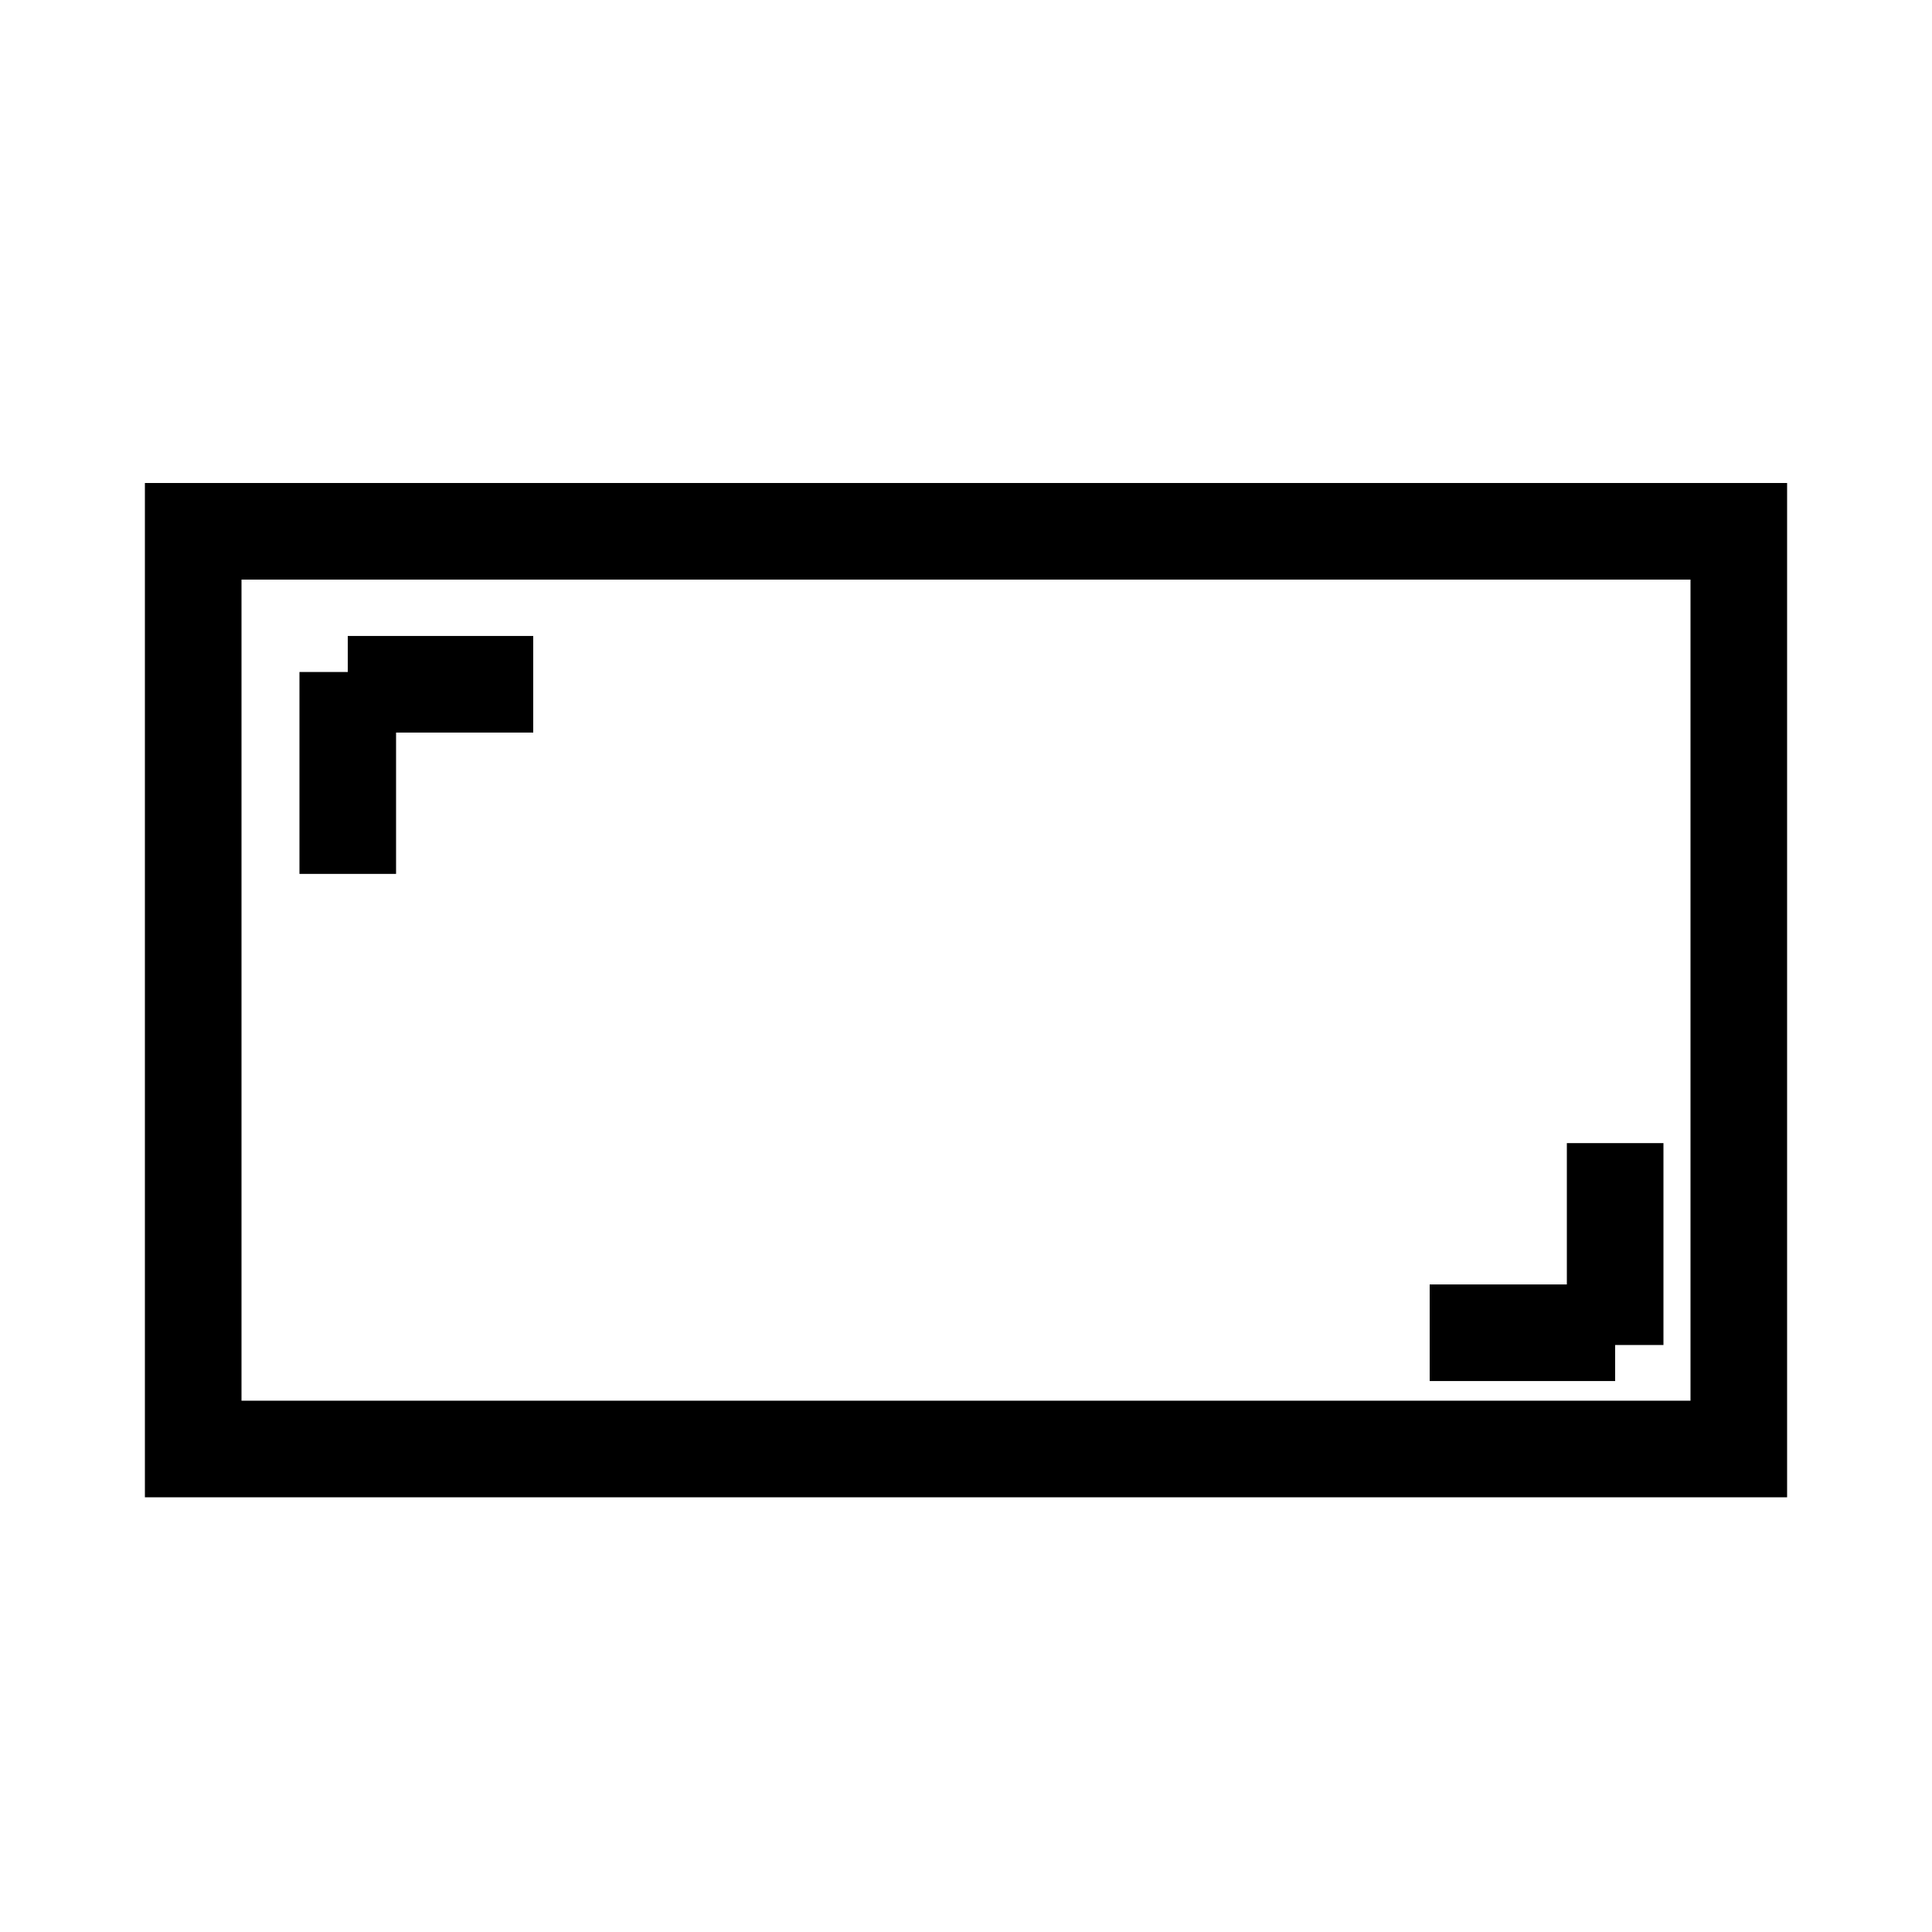
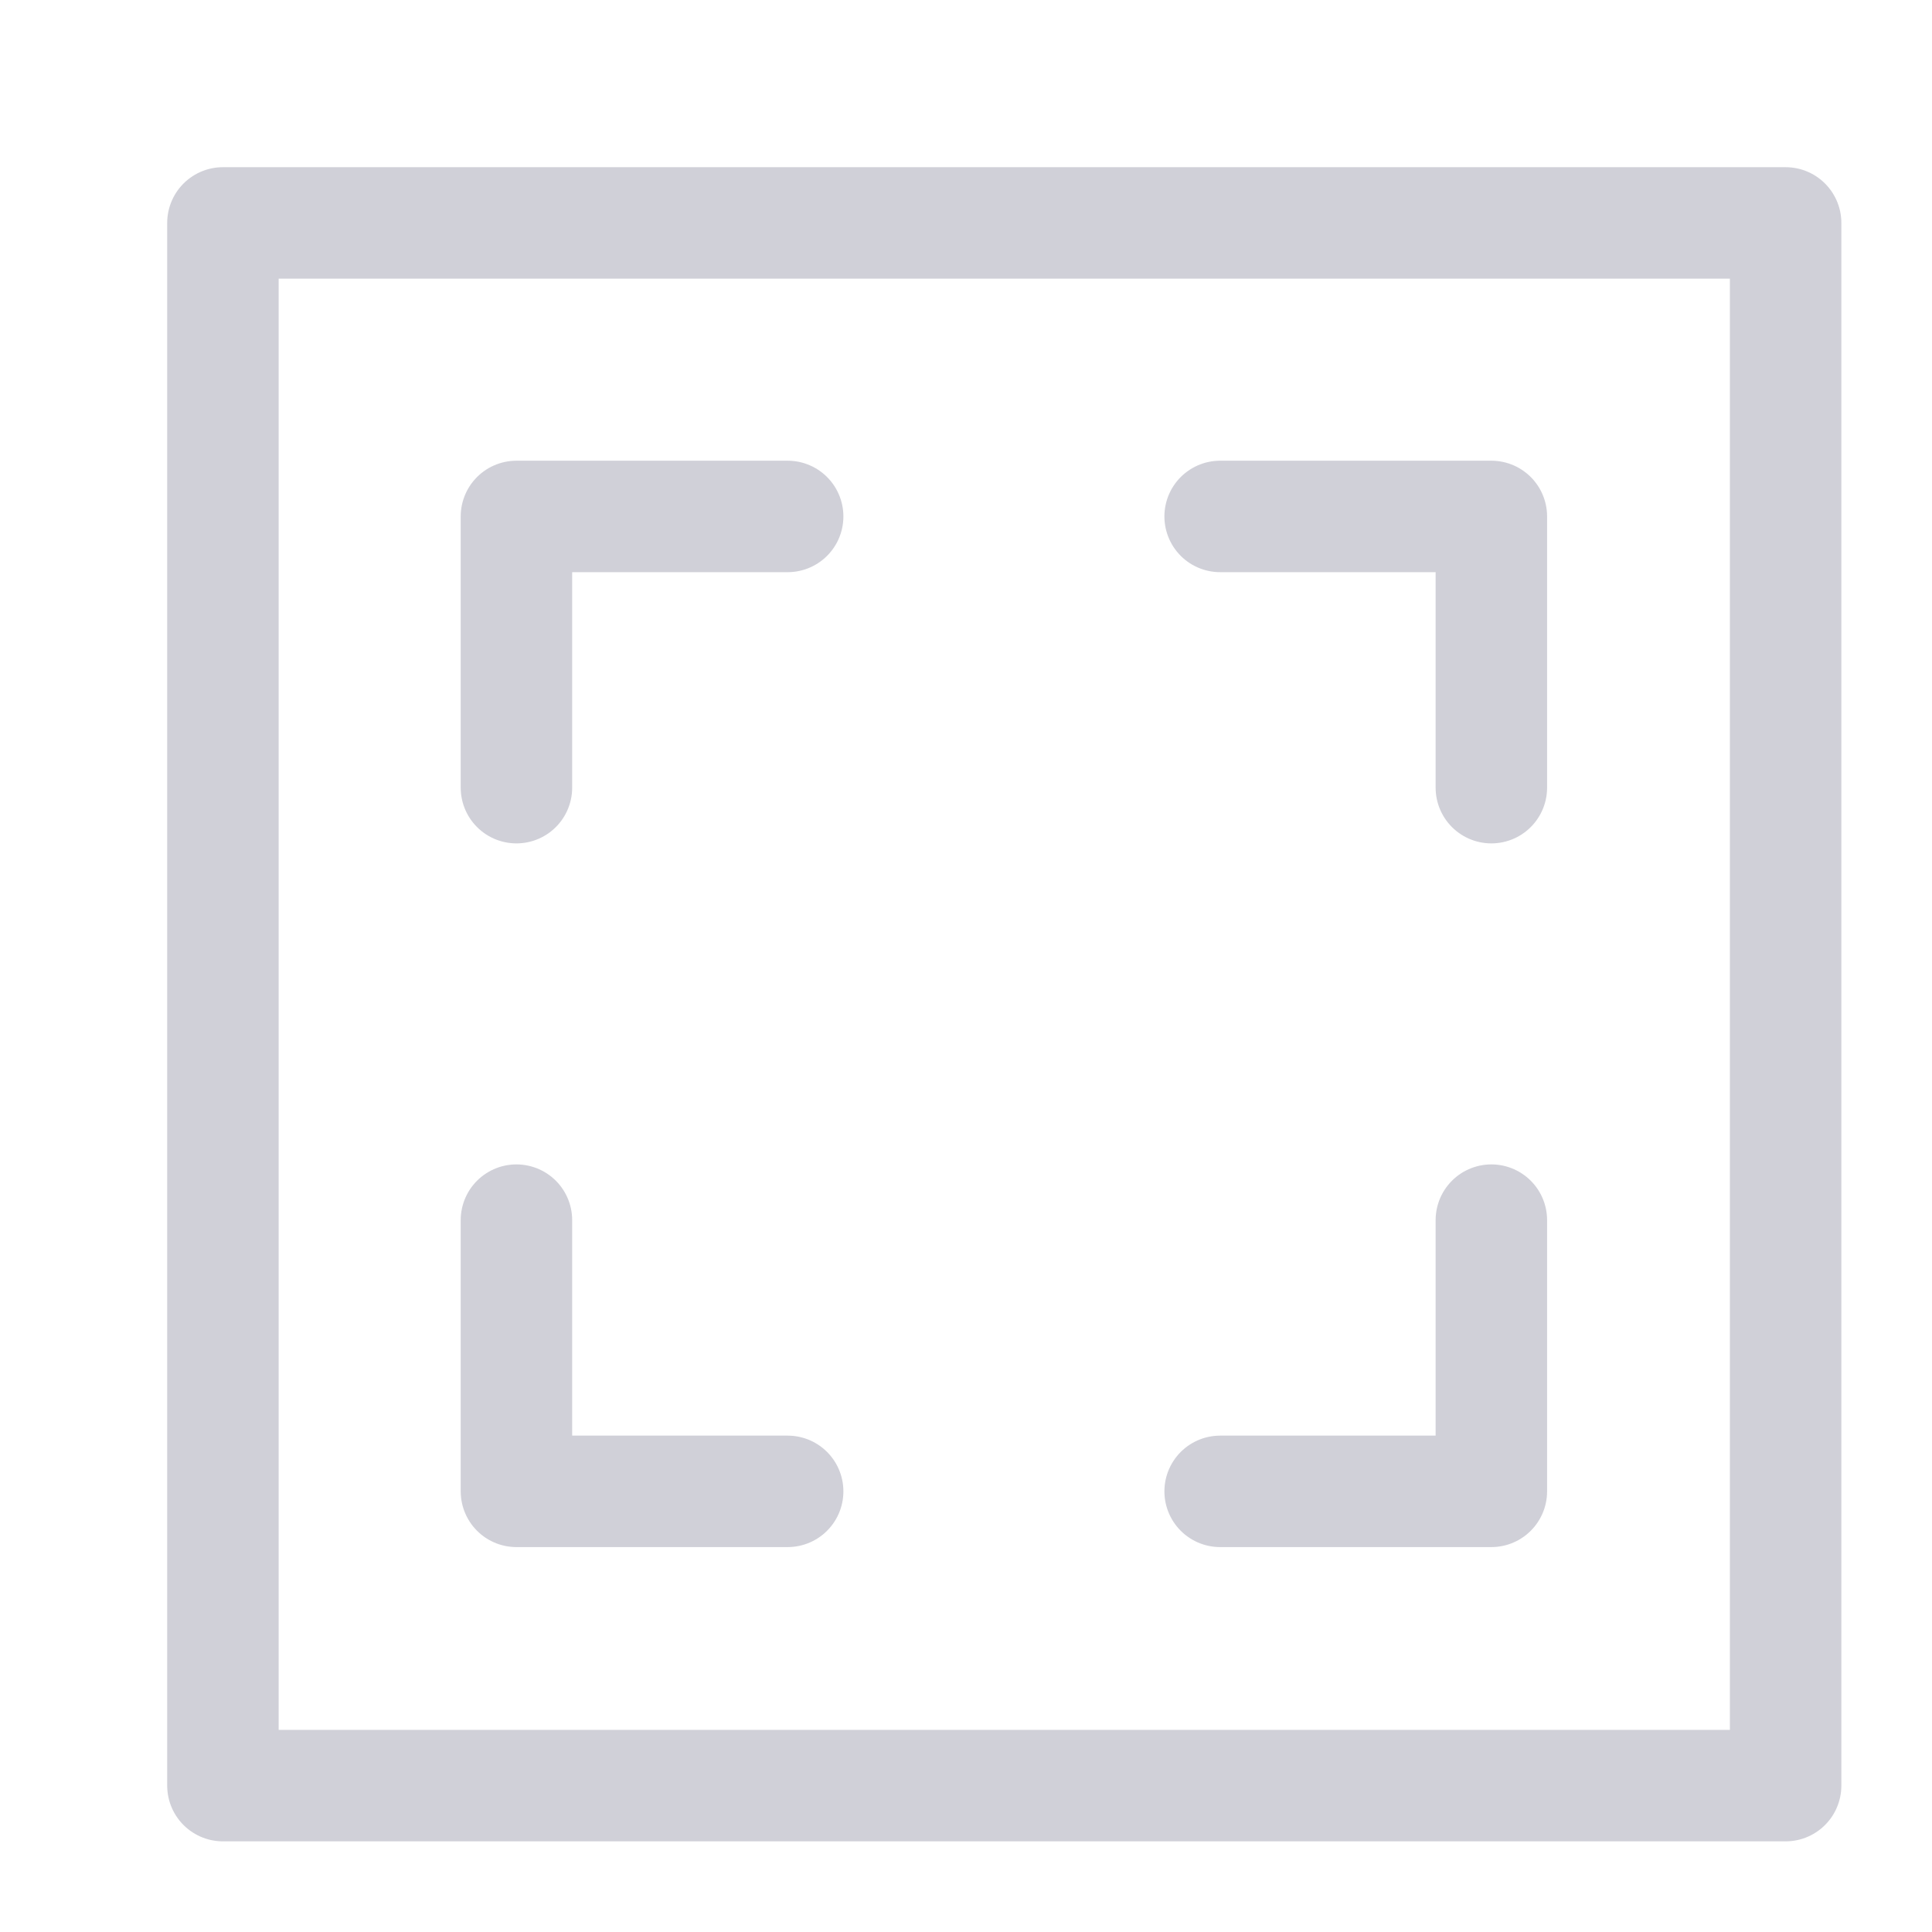
- <svg xmlns="http://www.w3.org/2000/svg" width="40" height="40">
-   <path d="M4 11h32v19H4V11zm3.2 3.167h3.84m-3.84-.254v4.18m26.24 9.5H29.6m3.84.254v-4.18" stroke="#000" stroke-width="2" fill="none" fill-rule="evenodd" />
+ <svg xmlns="http://www.w3.org/2000/svg" width="26" height="26" viewBox="0 0 26 26" fill="none">
+   <path d="M20.07 10.6V6.95H16.42M6.95 16.42V20.07H10.6M16.42 20.07H20.07V16.42M10.6 6.95H6.95V10.6M3 3H24.03V24.03H3V3Z" stroke="#D0D0D8" stroke-width="1.5" stroke-linecap="round" stroke-linejoin="round" />
</svg>
